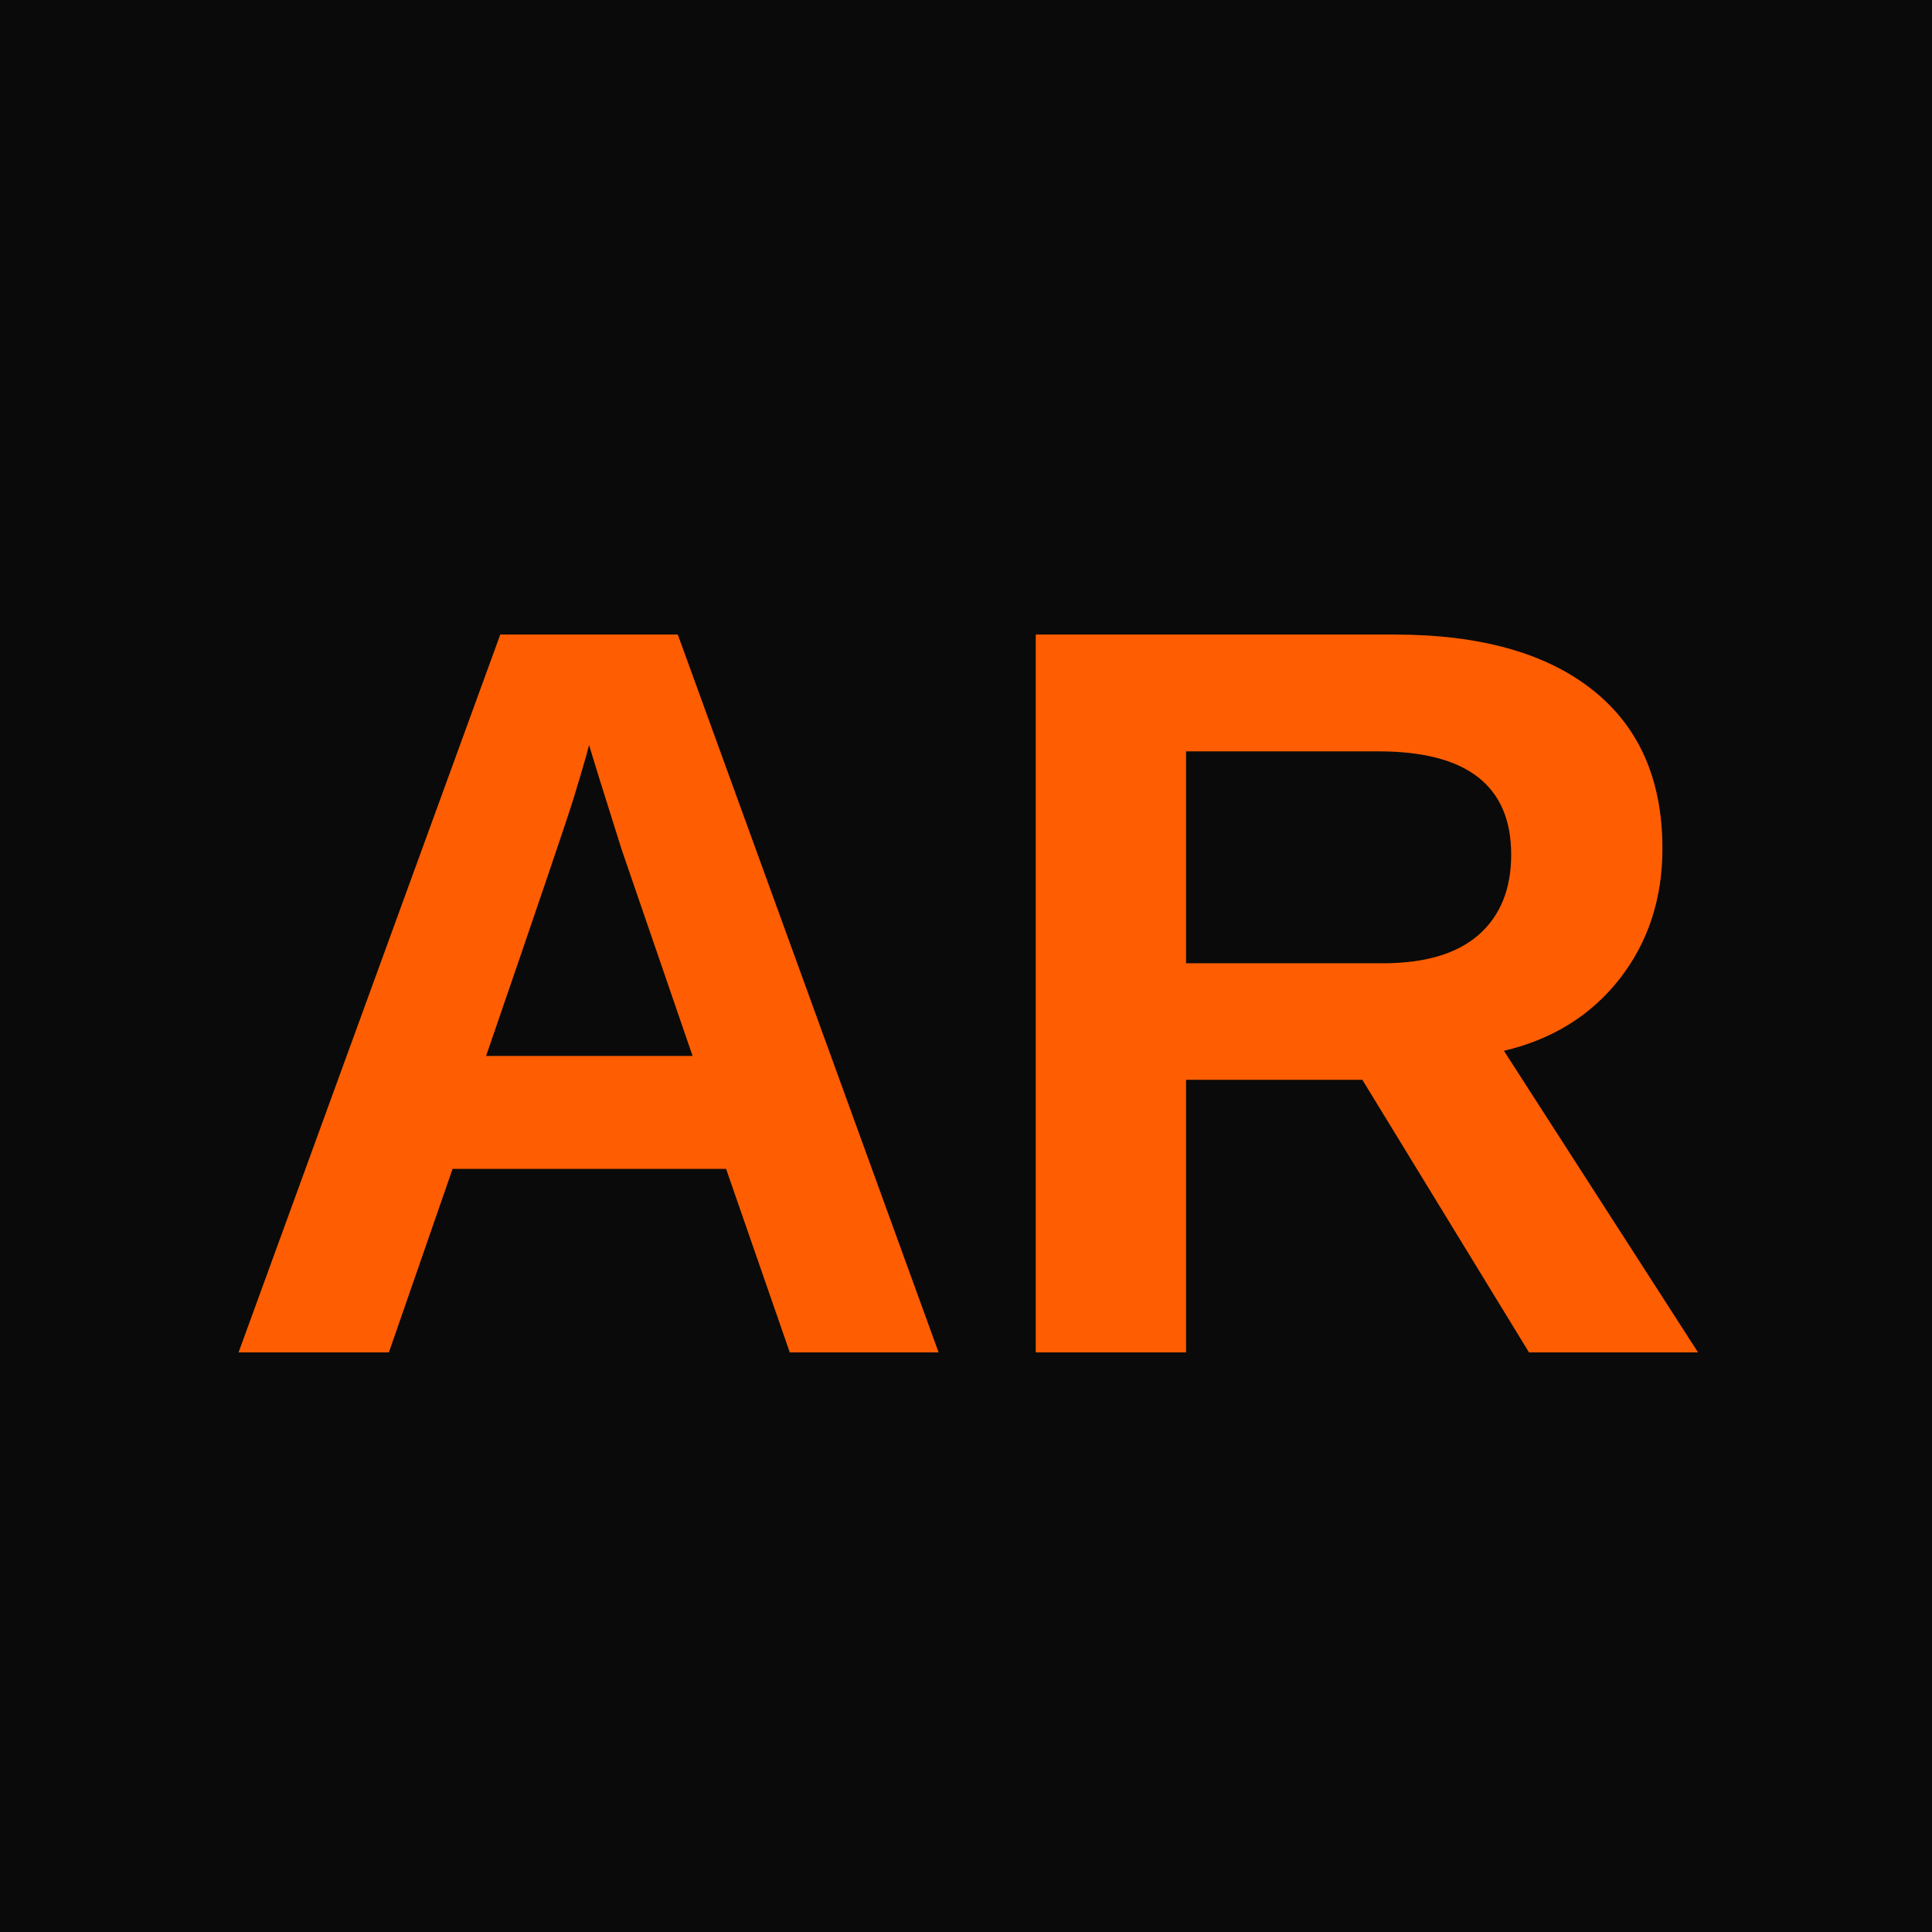
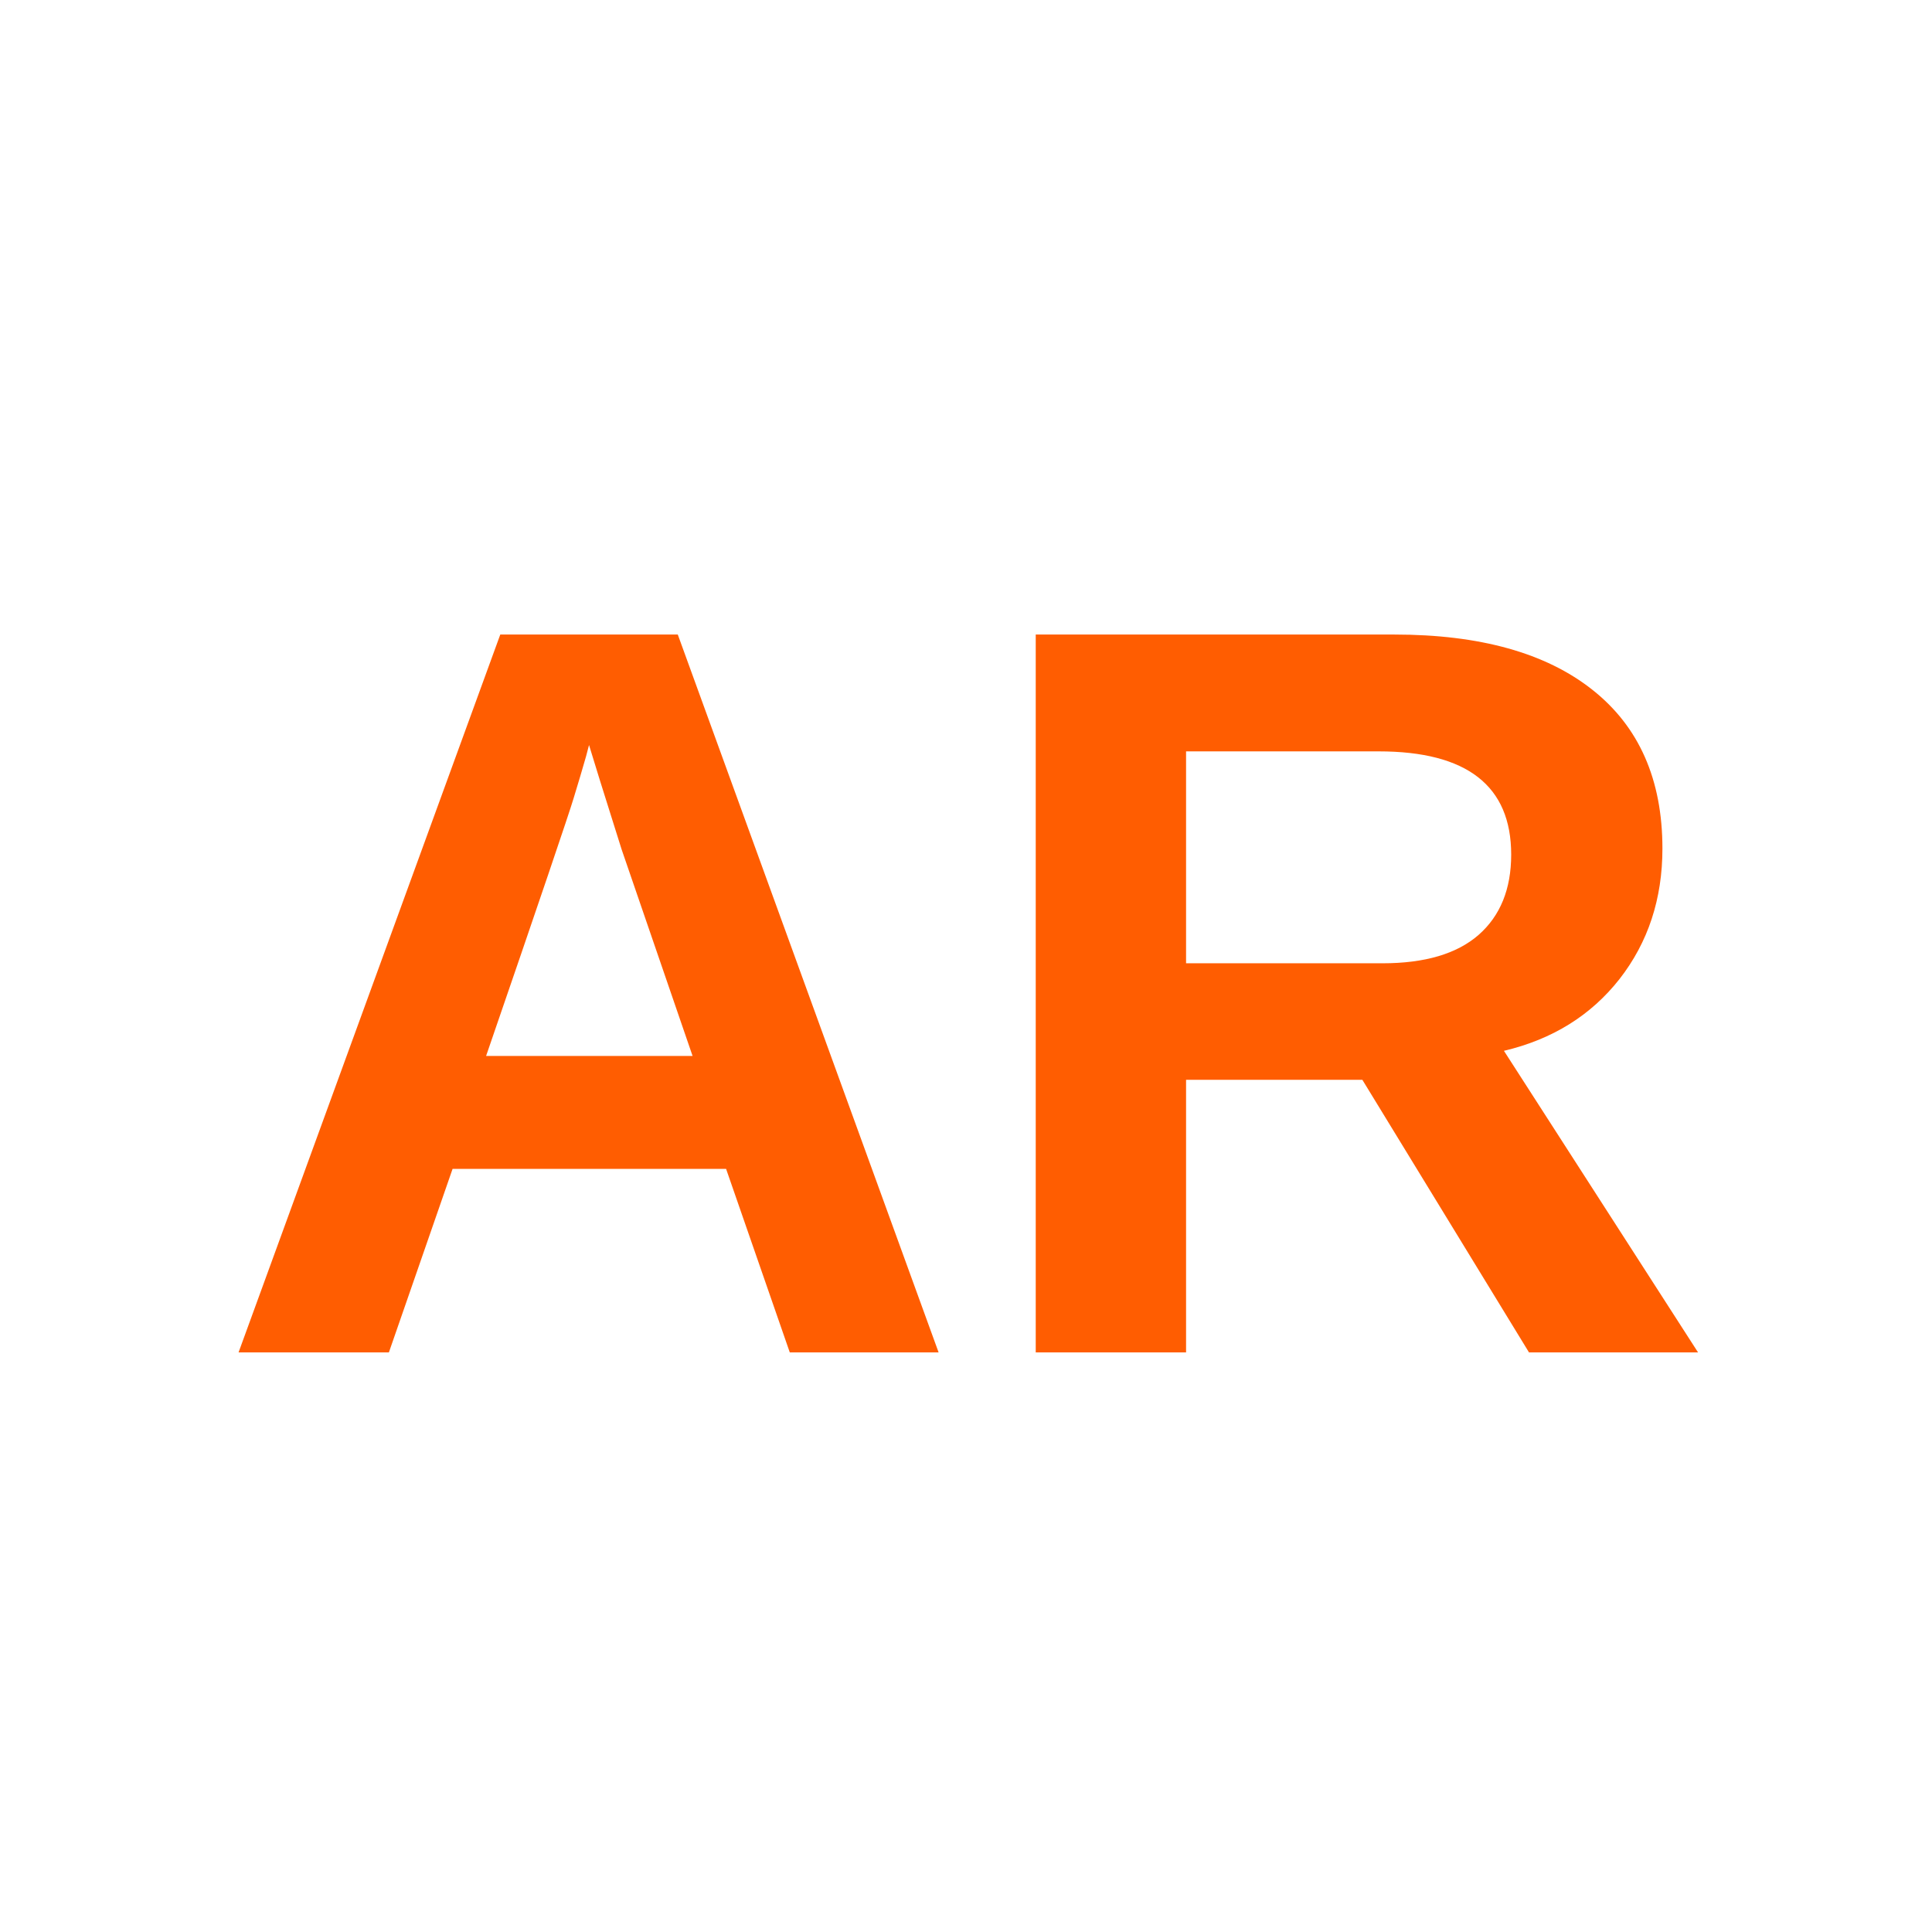
<svg xmlns="http://www.w3.org/2000/svg" viewBox="0 0 100 100">
-   <rect width="100" height="100" fill="#0a0a0a" />
  <text x="50" y="70" font-family="Arial, sans-serif" font-size="54" font-weight="bold" fill="#ff5d01" text-anchor="middle">AR</text>
</svg>
